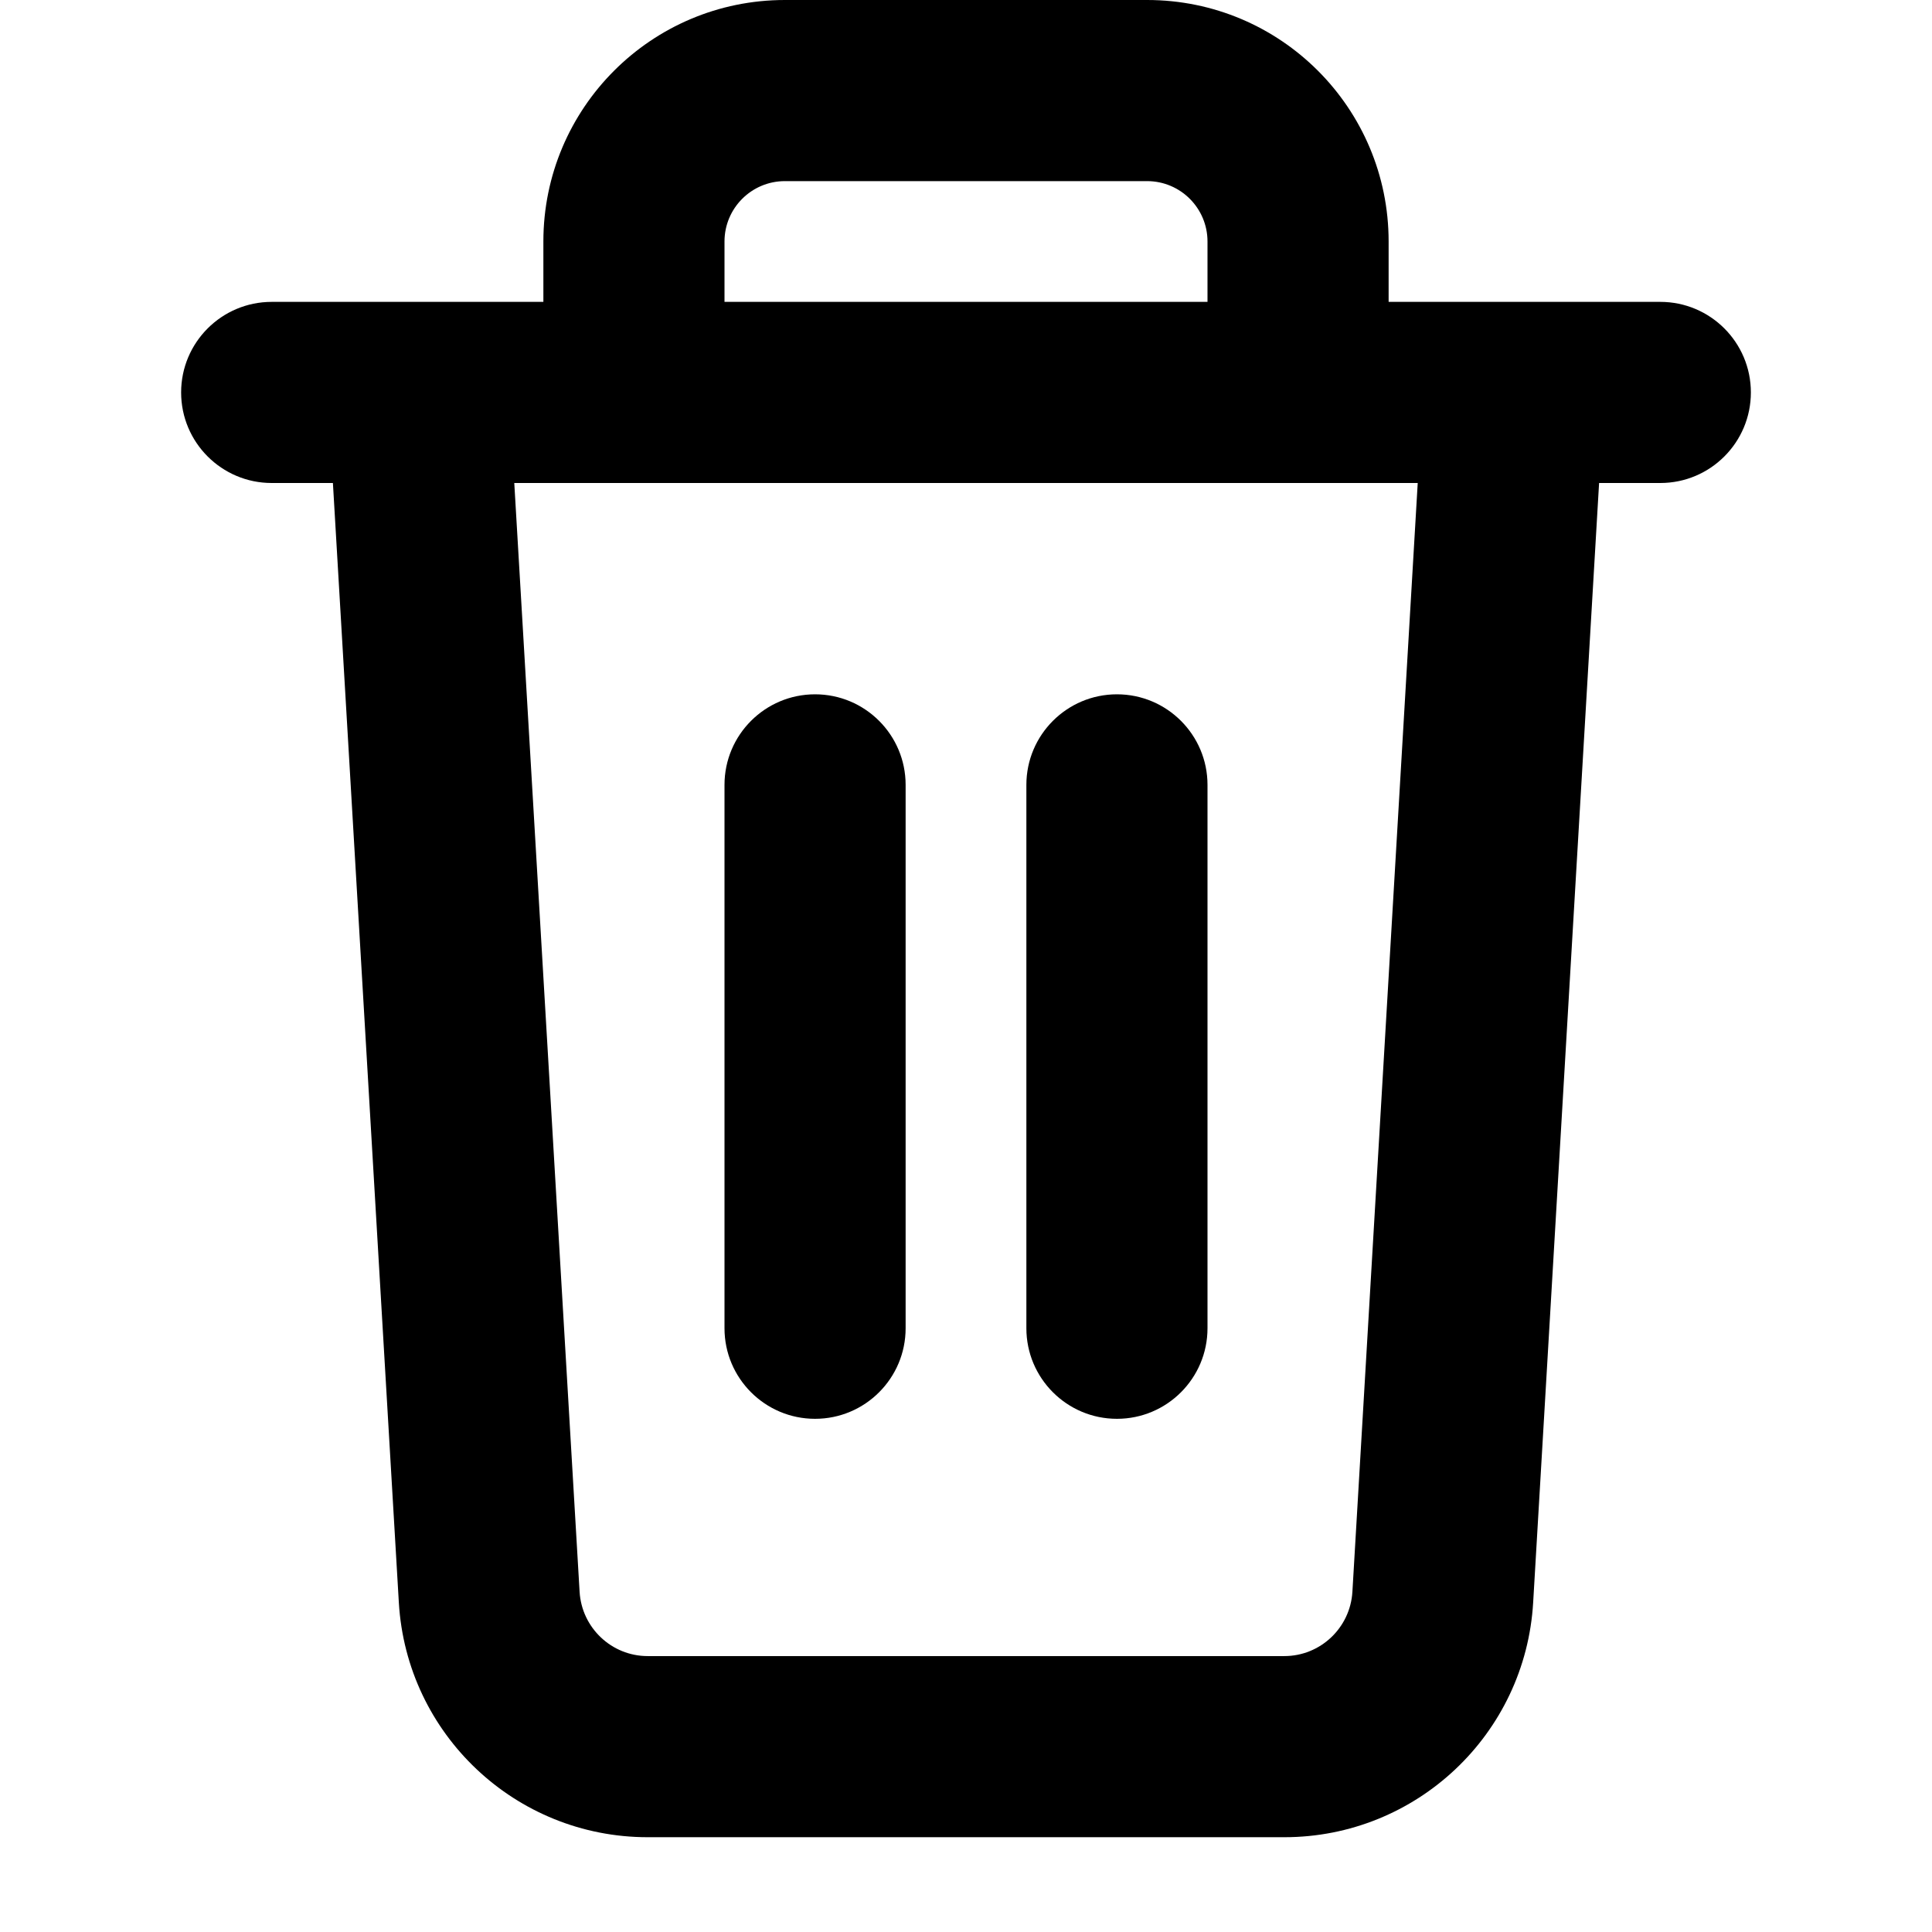
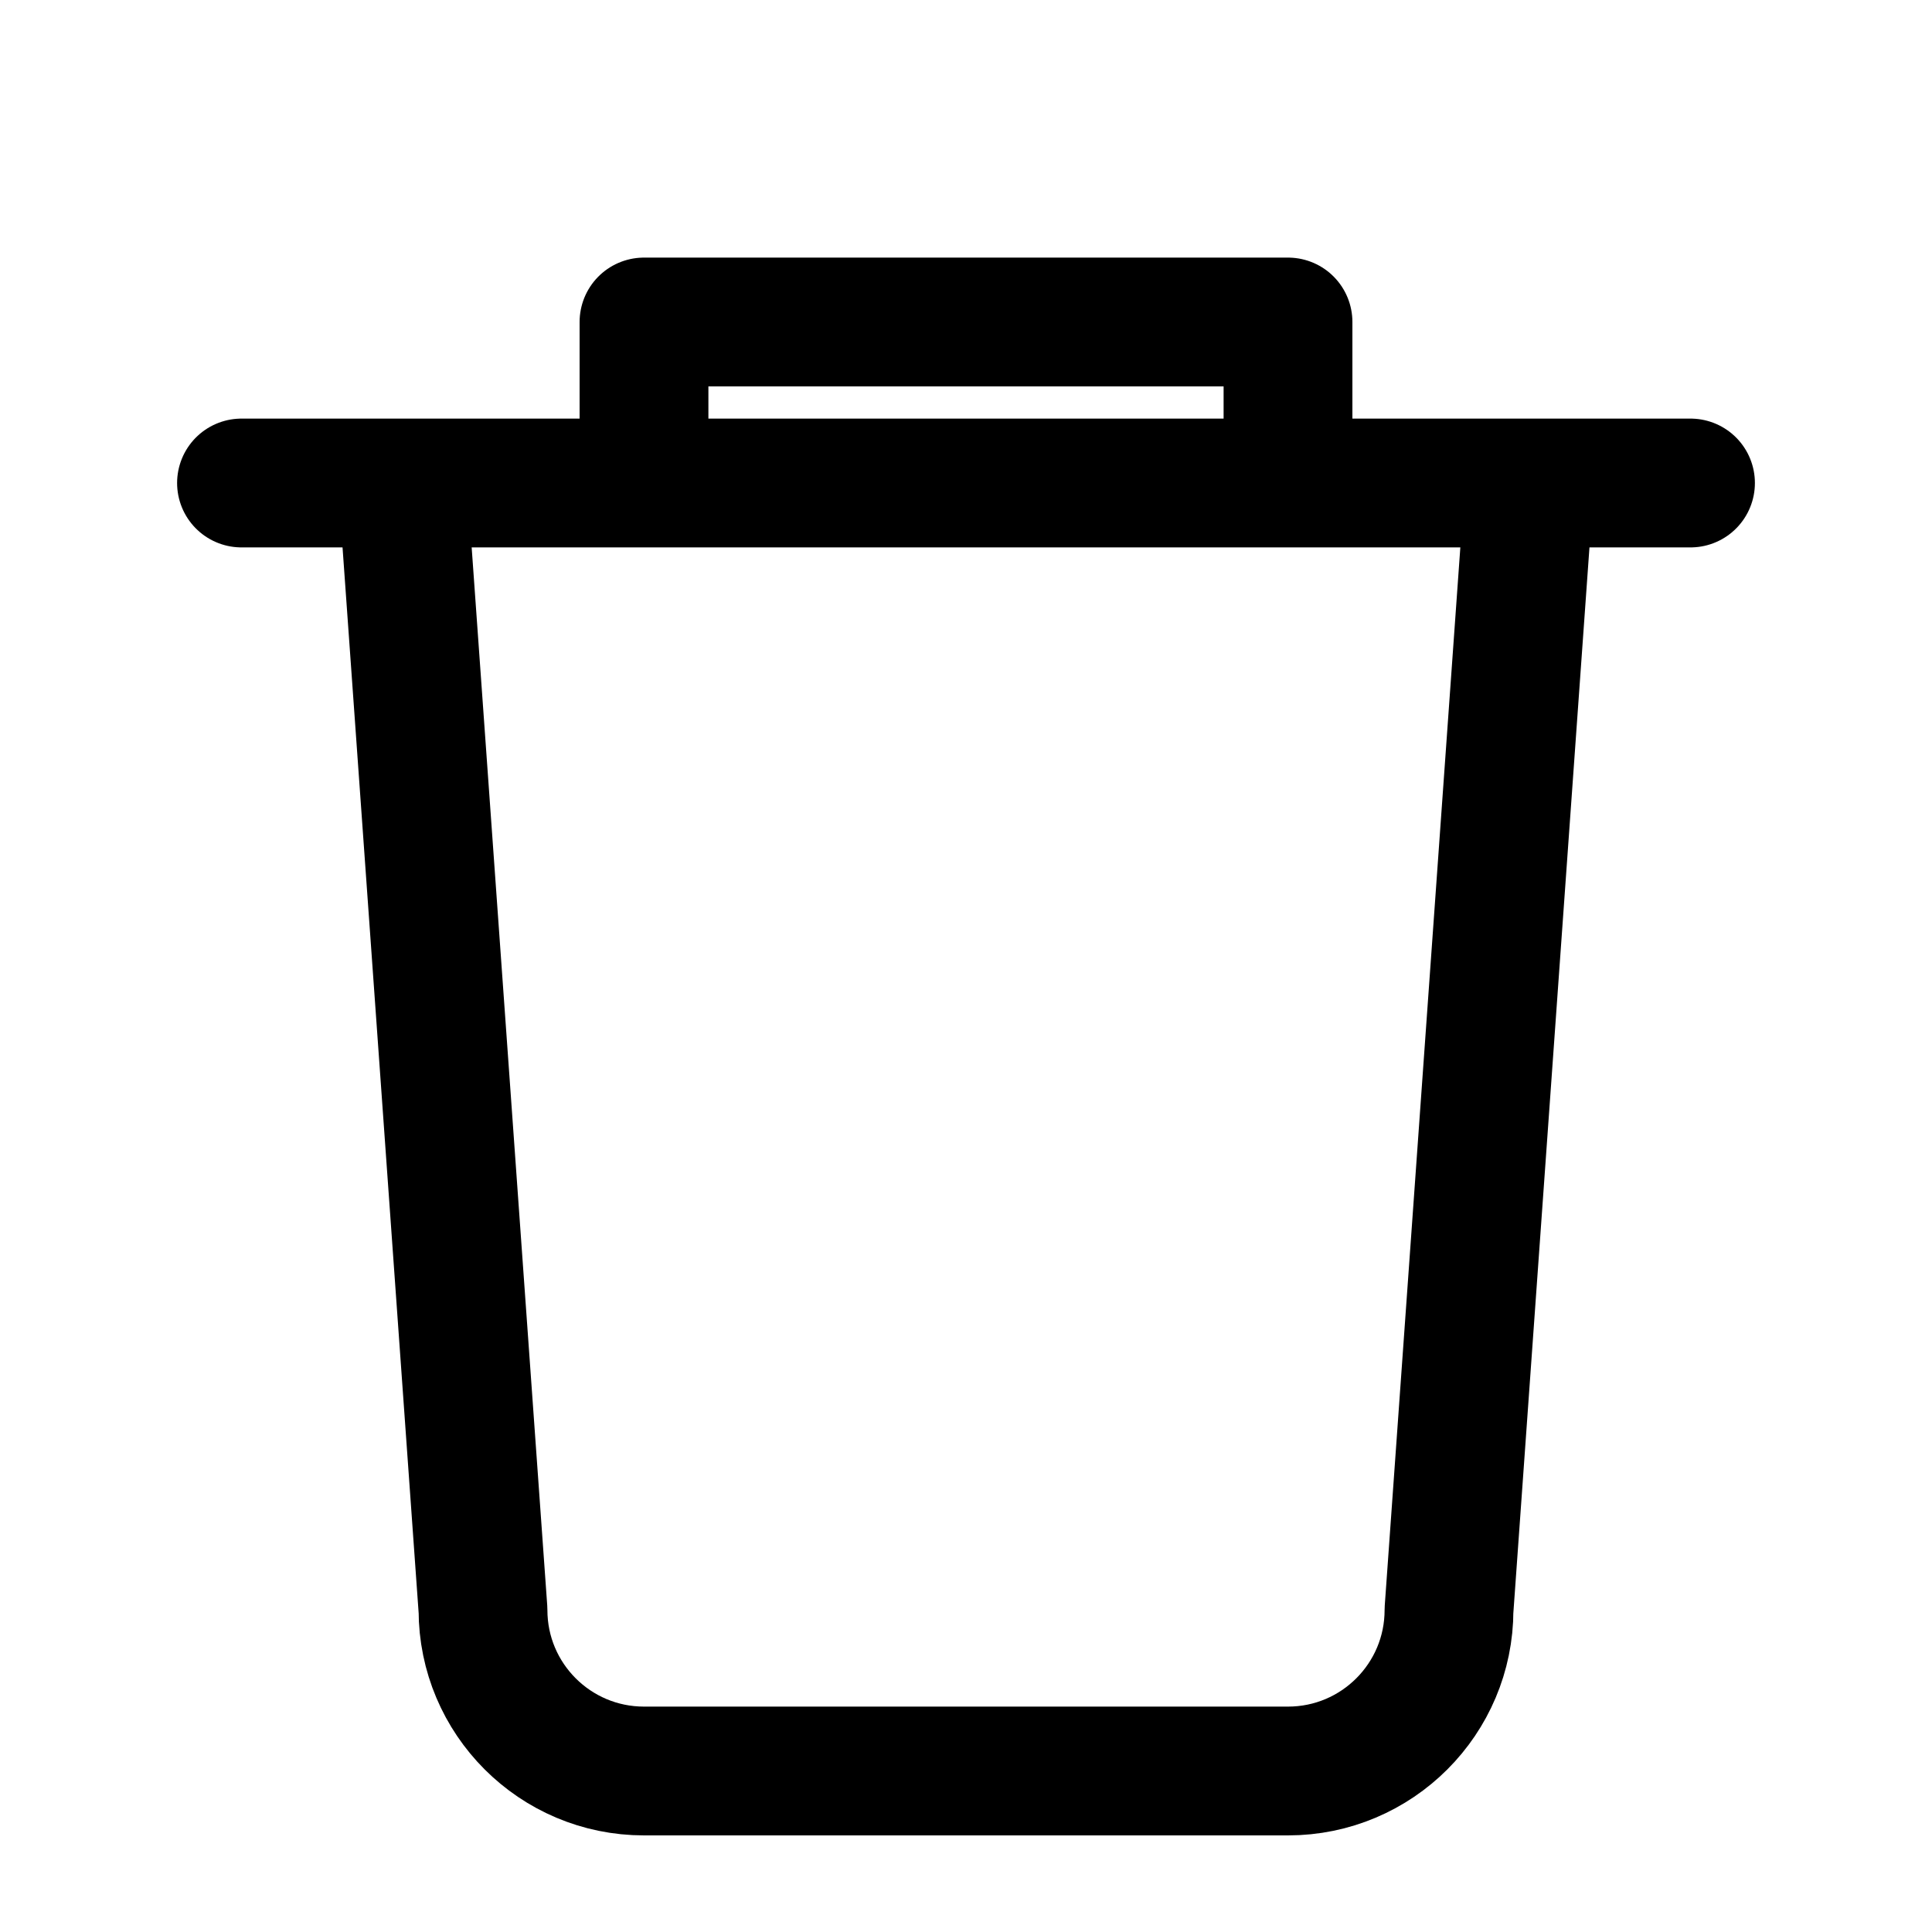
- <svg xmlns="http://www.w3.org/2000/svg" width="16" height="16" viewBox="0 0 16 16" fill="none">
-   <path fill-rule="evenodd" clip-rule="evenodd" d="M6.5 1.5C6.224 1.5 6 1.724 6 2V2.5H10V2C10 1.724 9.776 1.5 9.5 1.5H6.5ZM11.5 2.5V2C11.5 0.895 10.605 0 9.5 0H6.5C5.395 0 4.5 0.895 4.5 2V2.5H2.25C1.836 2.5 1.5 2.836 1.5 3.25C1.5 3.664 1.836 4 2.25 4H2.757L3.303 13.271C3.367 14.363 4.271 15.215 5.364 15.215H10.636C11.729 15.215 12.633 14.363 12.697 13.271L13.243 4H13.75C14.164 4 14.5 3.664 14.5 3.25C14.5 2.836 14.164 2.5 13.75 2.5H11.5ZM11.741 4H4.259L4.8 13.183C4.818 13.481 5.065 13.715 5.364 13.715H10.636C10.935 13.715 11.182 13.481 11.2 13.183L11.741 4ZM6.75 5.75C7.164 5.75 7.5 6.086 7.5 6.5V11C7.5 11.414 7.164 11.75 6.75 11.75C6.336 11.75 6 11.414 6 11V6.5C6 6.086 6.336 5.75 6.75 5.75ZM9.25 5.75C9.664 5.75 10 6.086 10 6.5V11C10 11.414 9.664 11.75 9.25 11.75C8.836 11.75 8.5 11.414 8.5 11V6.5C8.5 6.086 8.836 5.75 9.25 5.75Z" fill="currentColor" />
+ <svg xmlns="http://www.w3.org/2000/svg" class="i" width="16" height="16" viewBox="0 0 24 24" fill="none" stroke="currentColor" stroke-width="1.6" stroke-linecap="round" stroke-linejoin="round" aria-hidden="true" focusable="false">
+   <path d="M3 6h18M8 6V4h8v2M19 6l-1 14a2 2 0 0 1-2 2H8a2 2 0 0 1-2-2L5 6" />
</svg>
